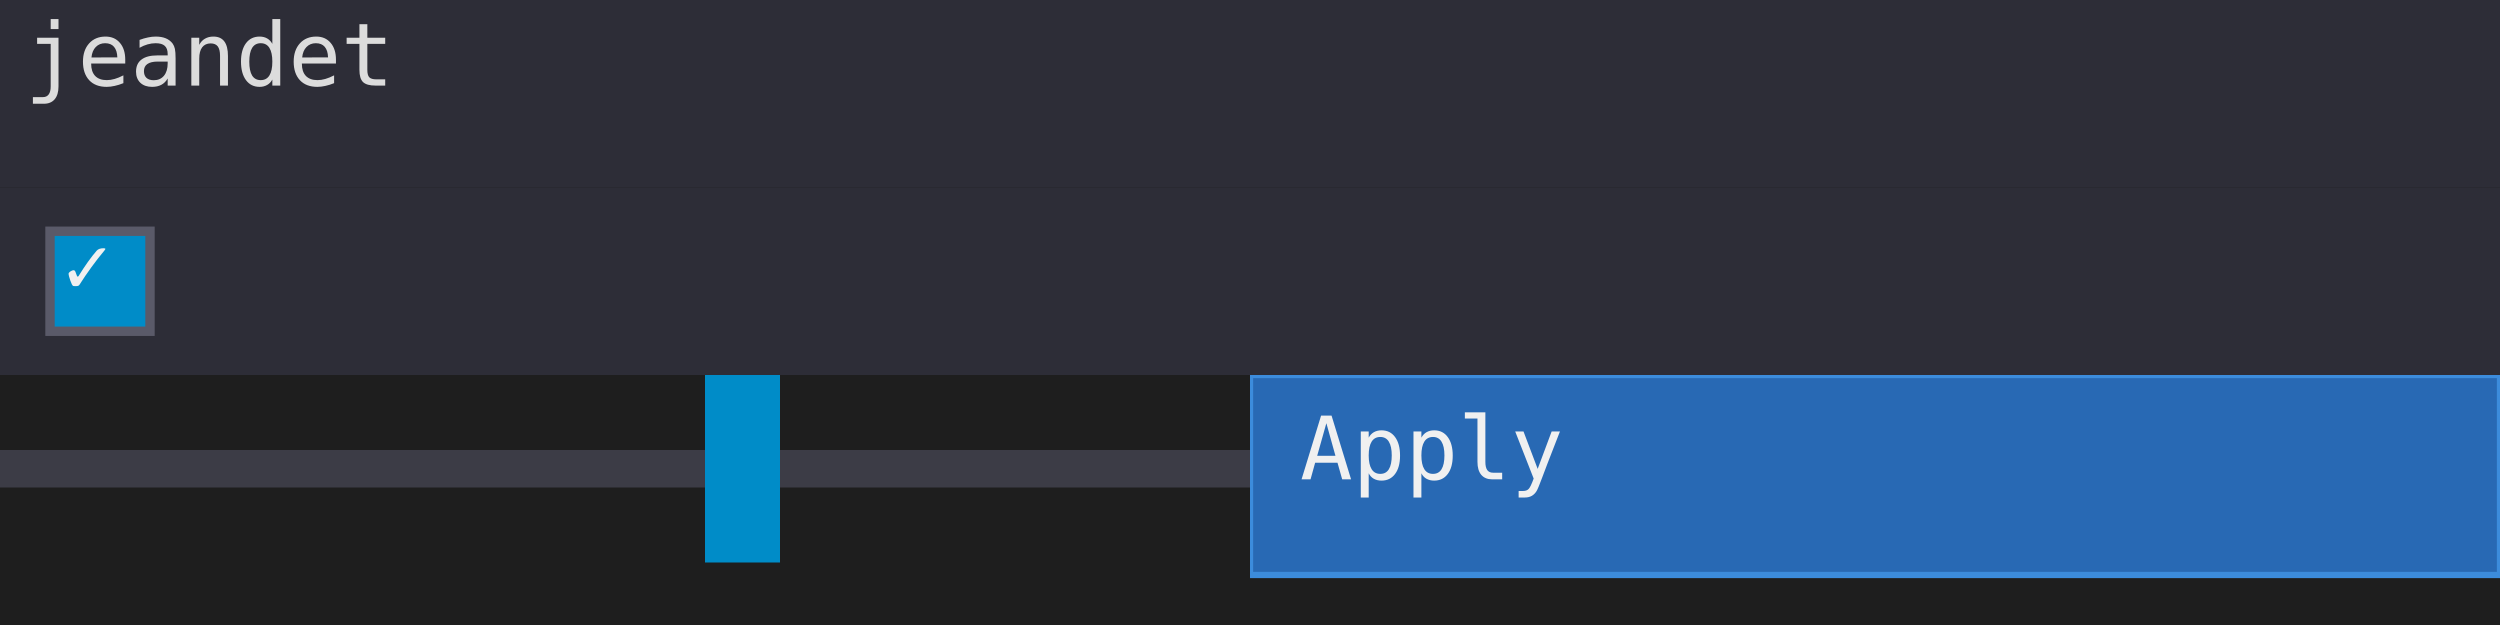
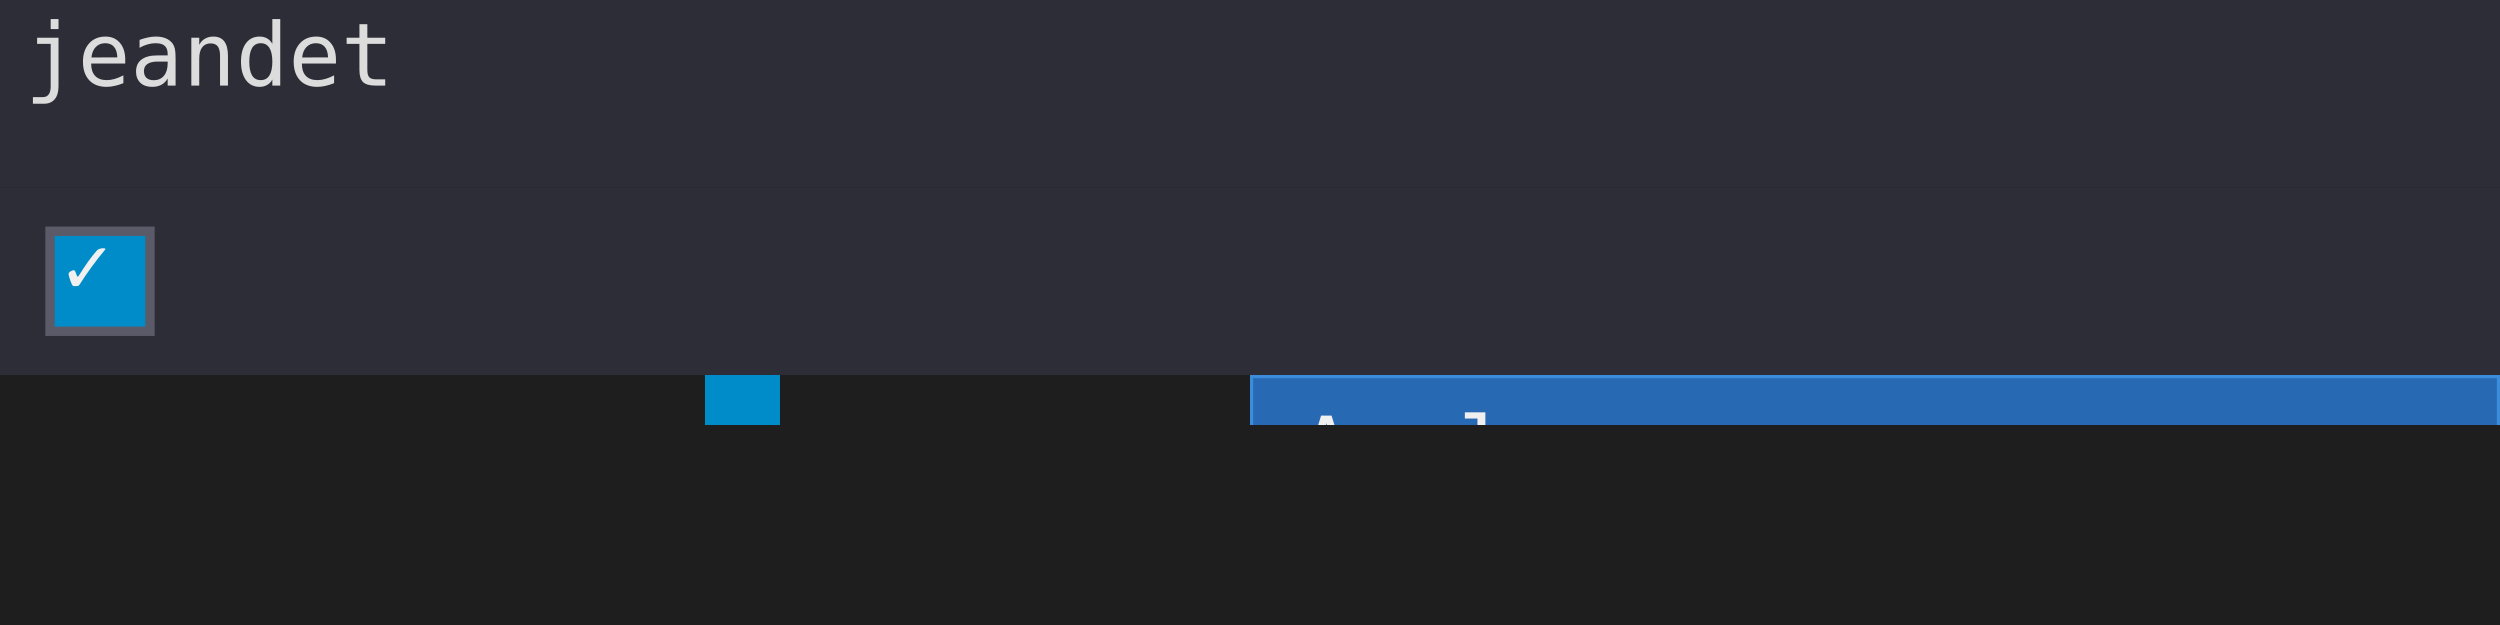
<svg xmlns="http://www.w3.org/2000/svg" viewBox="0 0 400 100">
  <rect width="400" height="100" fill="rgba(30,30,30,1)" />
  <clipPath id="clip-0">
    <rect x="0" y="0" width="400" height="30" />
  </clipPath>
  <g clip-path="url(#clip-0)">
    <rect x="0" y="0" width="400" height="30" fill="rgba(45,45,55,1)" />
    <text x="4" y="4" font-family="monospace" font-size="14" fill="rgba(220,220,220,1)" dominant-baseline="hanging">jeandet</text>
  </g>
  <clipPath id="clip-1">
    <rect x="0" y="30" width="400" height="30" />
  </clipPath>
  <g clip-path="url(#clip-1)">
    <rect x="0" y="30" width="400" height="30" fill="rgba(45,45,55,1)" />
    <rect x="8" y="37" width="16" height="16" fill="rgba(0,140,200,1)" />
    <text x="10" y="38" font-family="monospace" font-size="13" fill="rgba(240,240,240,1)" dominant-baseline="hanging">✓</text>
    <rect x="8" y="37" width="16" height="16" stroke="rgba(90,90,105,1)" fill="none" stroke-width="1.5" />
  </g>
  <clipPath id="clip-2">
-     <rect x="0" y="60" width="200" height="40" />
+     <rect x="0" y="60" width="200" height="8" />
  </clipPath>
  <g clip-path="url(#clip-2)">
    <rect x="0" y="72" width="200" height="6" fill="rgba(60,60,70,1)" />
    <rect x="112.8" y="60" width="12" height="30" fill="rgba(0,140,200,1)" />
  </g>
  <clipPath id="clip-3">
-     <rect x="200" y="60" width="200" height="40" />
+     <rect x="200" y="60" width="200" height="8" />
  </clipPath>
  <g clip-path="url(#clip-3)">
    <rect x="200" y="60" width="200" height="32" fill="rgba(40,105,180,1)" />
    <rect x="200" y="60" width="200" height="32" stroke="rgba(60,140,220,1)" fill="none" stroke-width="1" />
    <text x="208" y="67" font-family="monospace" font-size="14" fill="rgba(240,240,240,1)" dominant-baseline="hanging">Apply</text>
  </g>
</svg>
